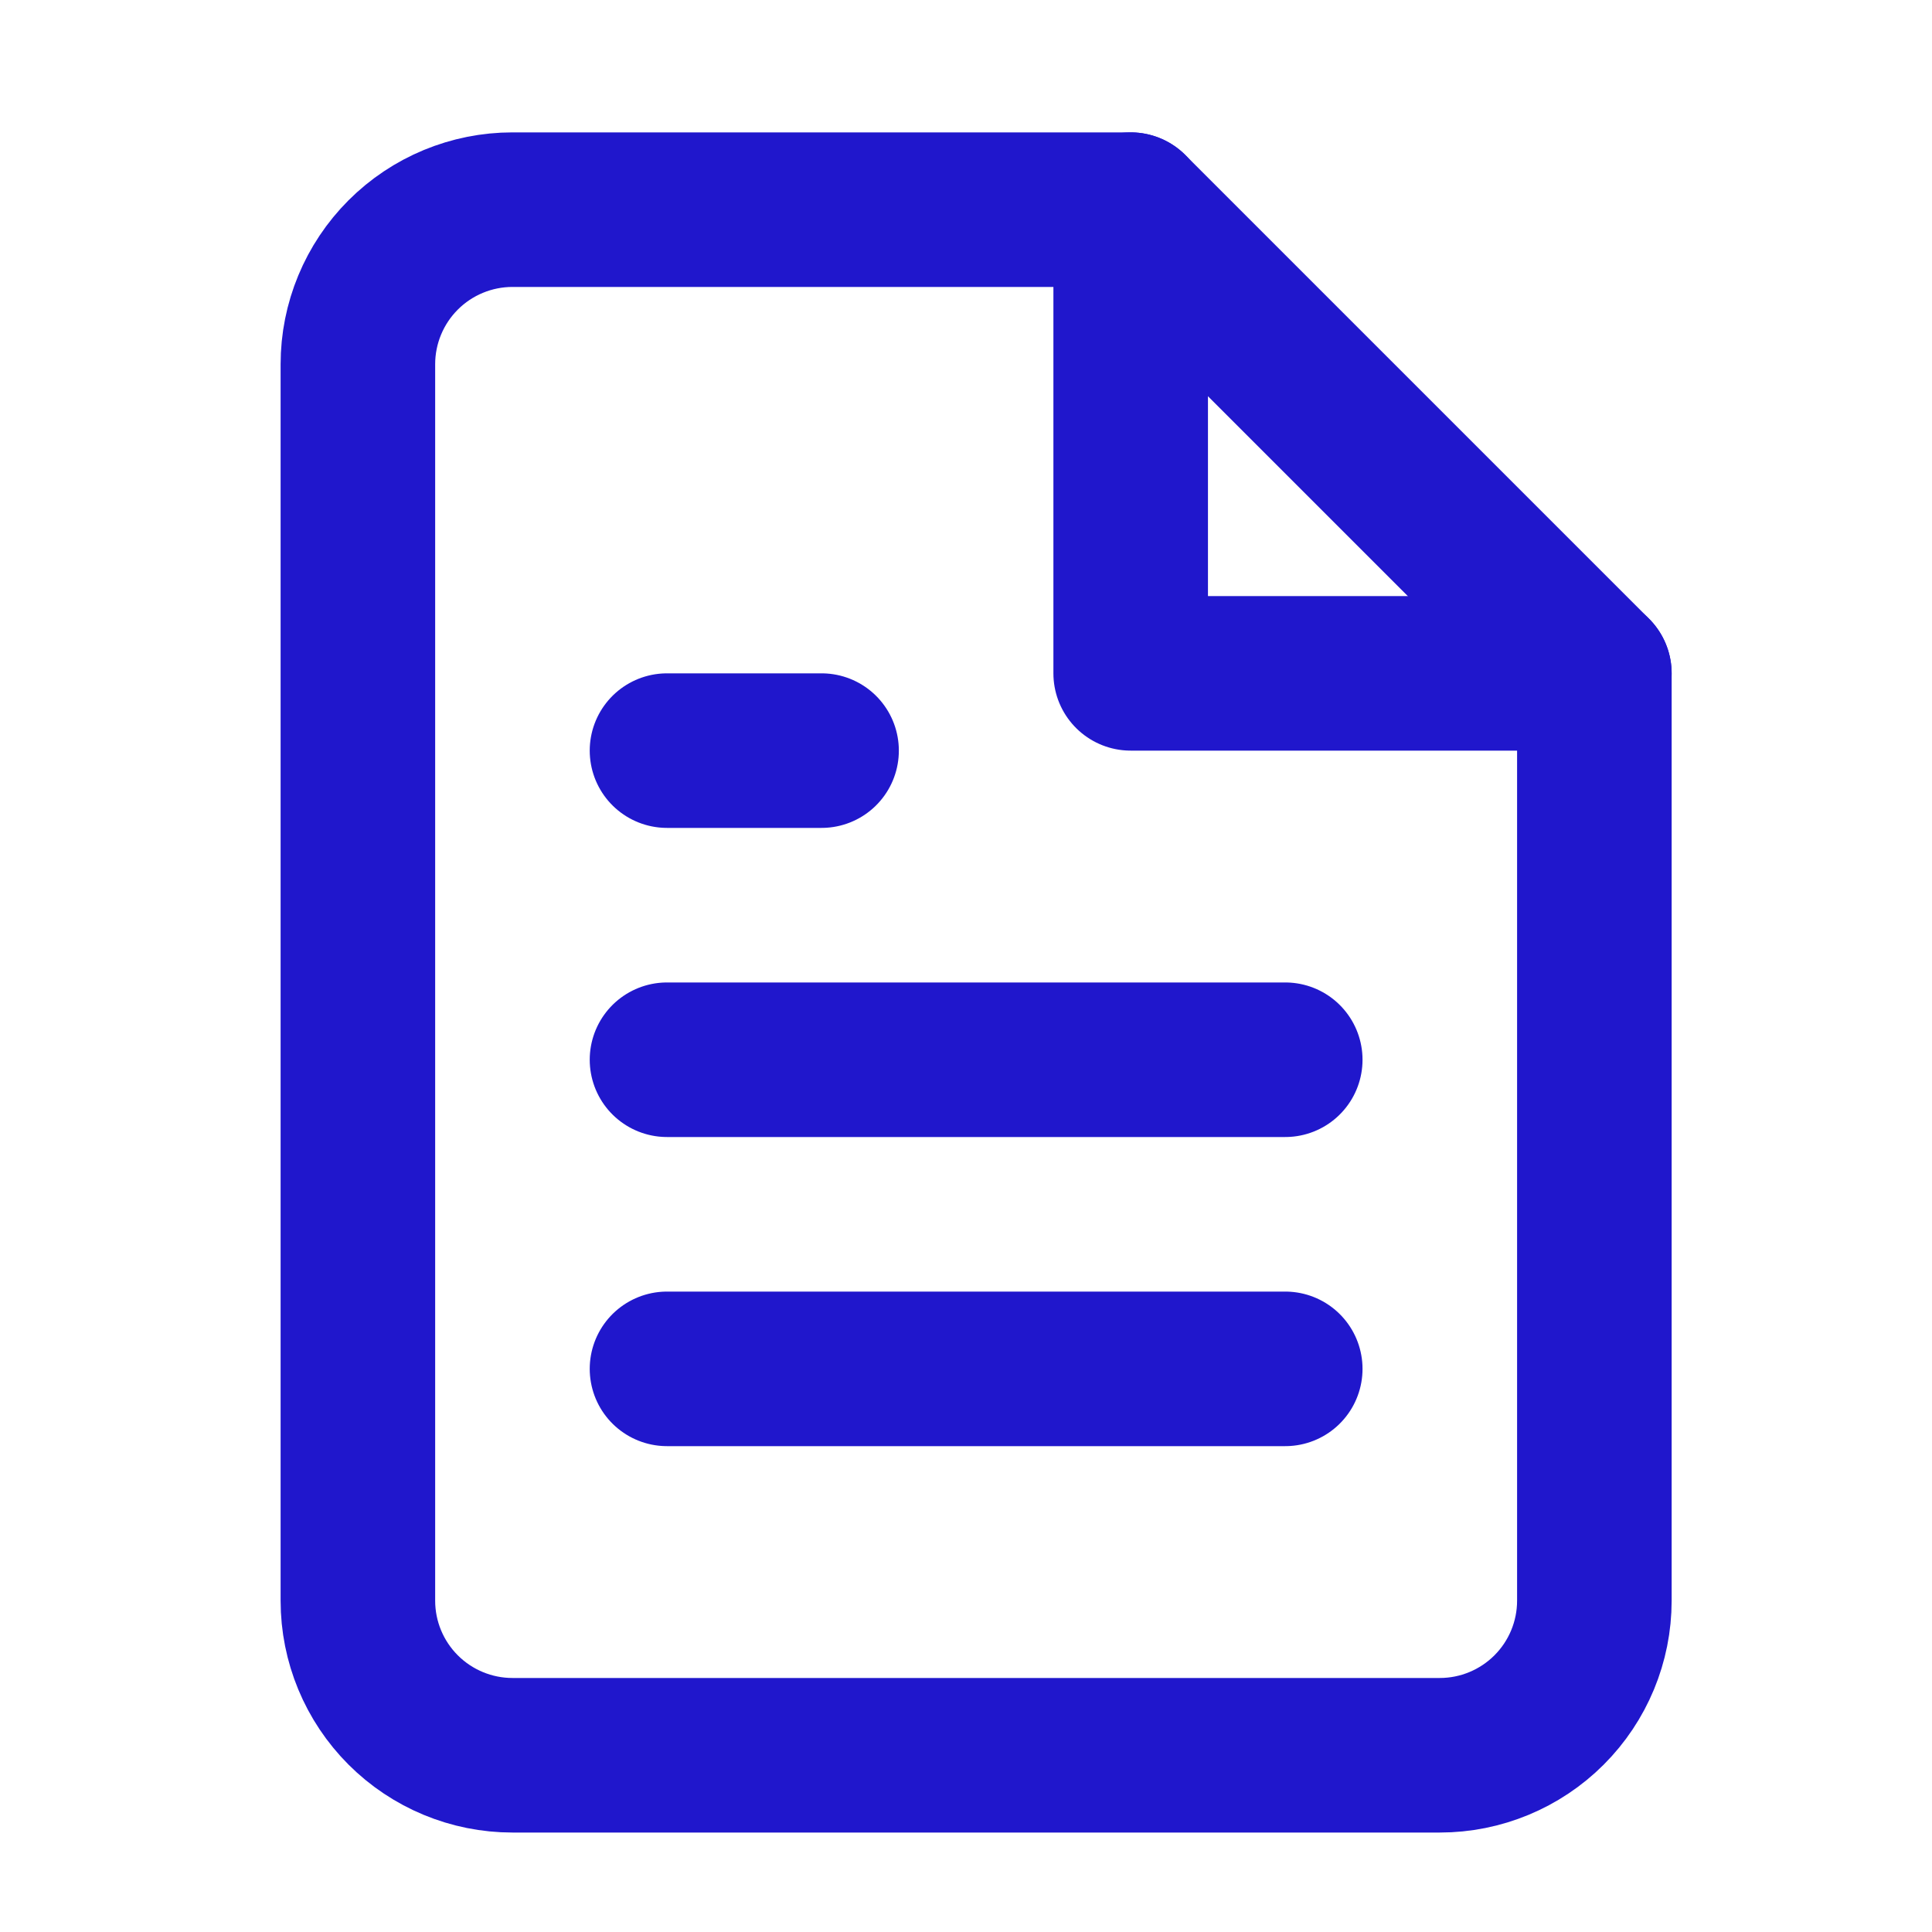
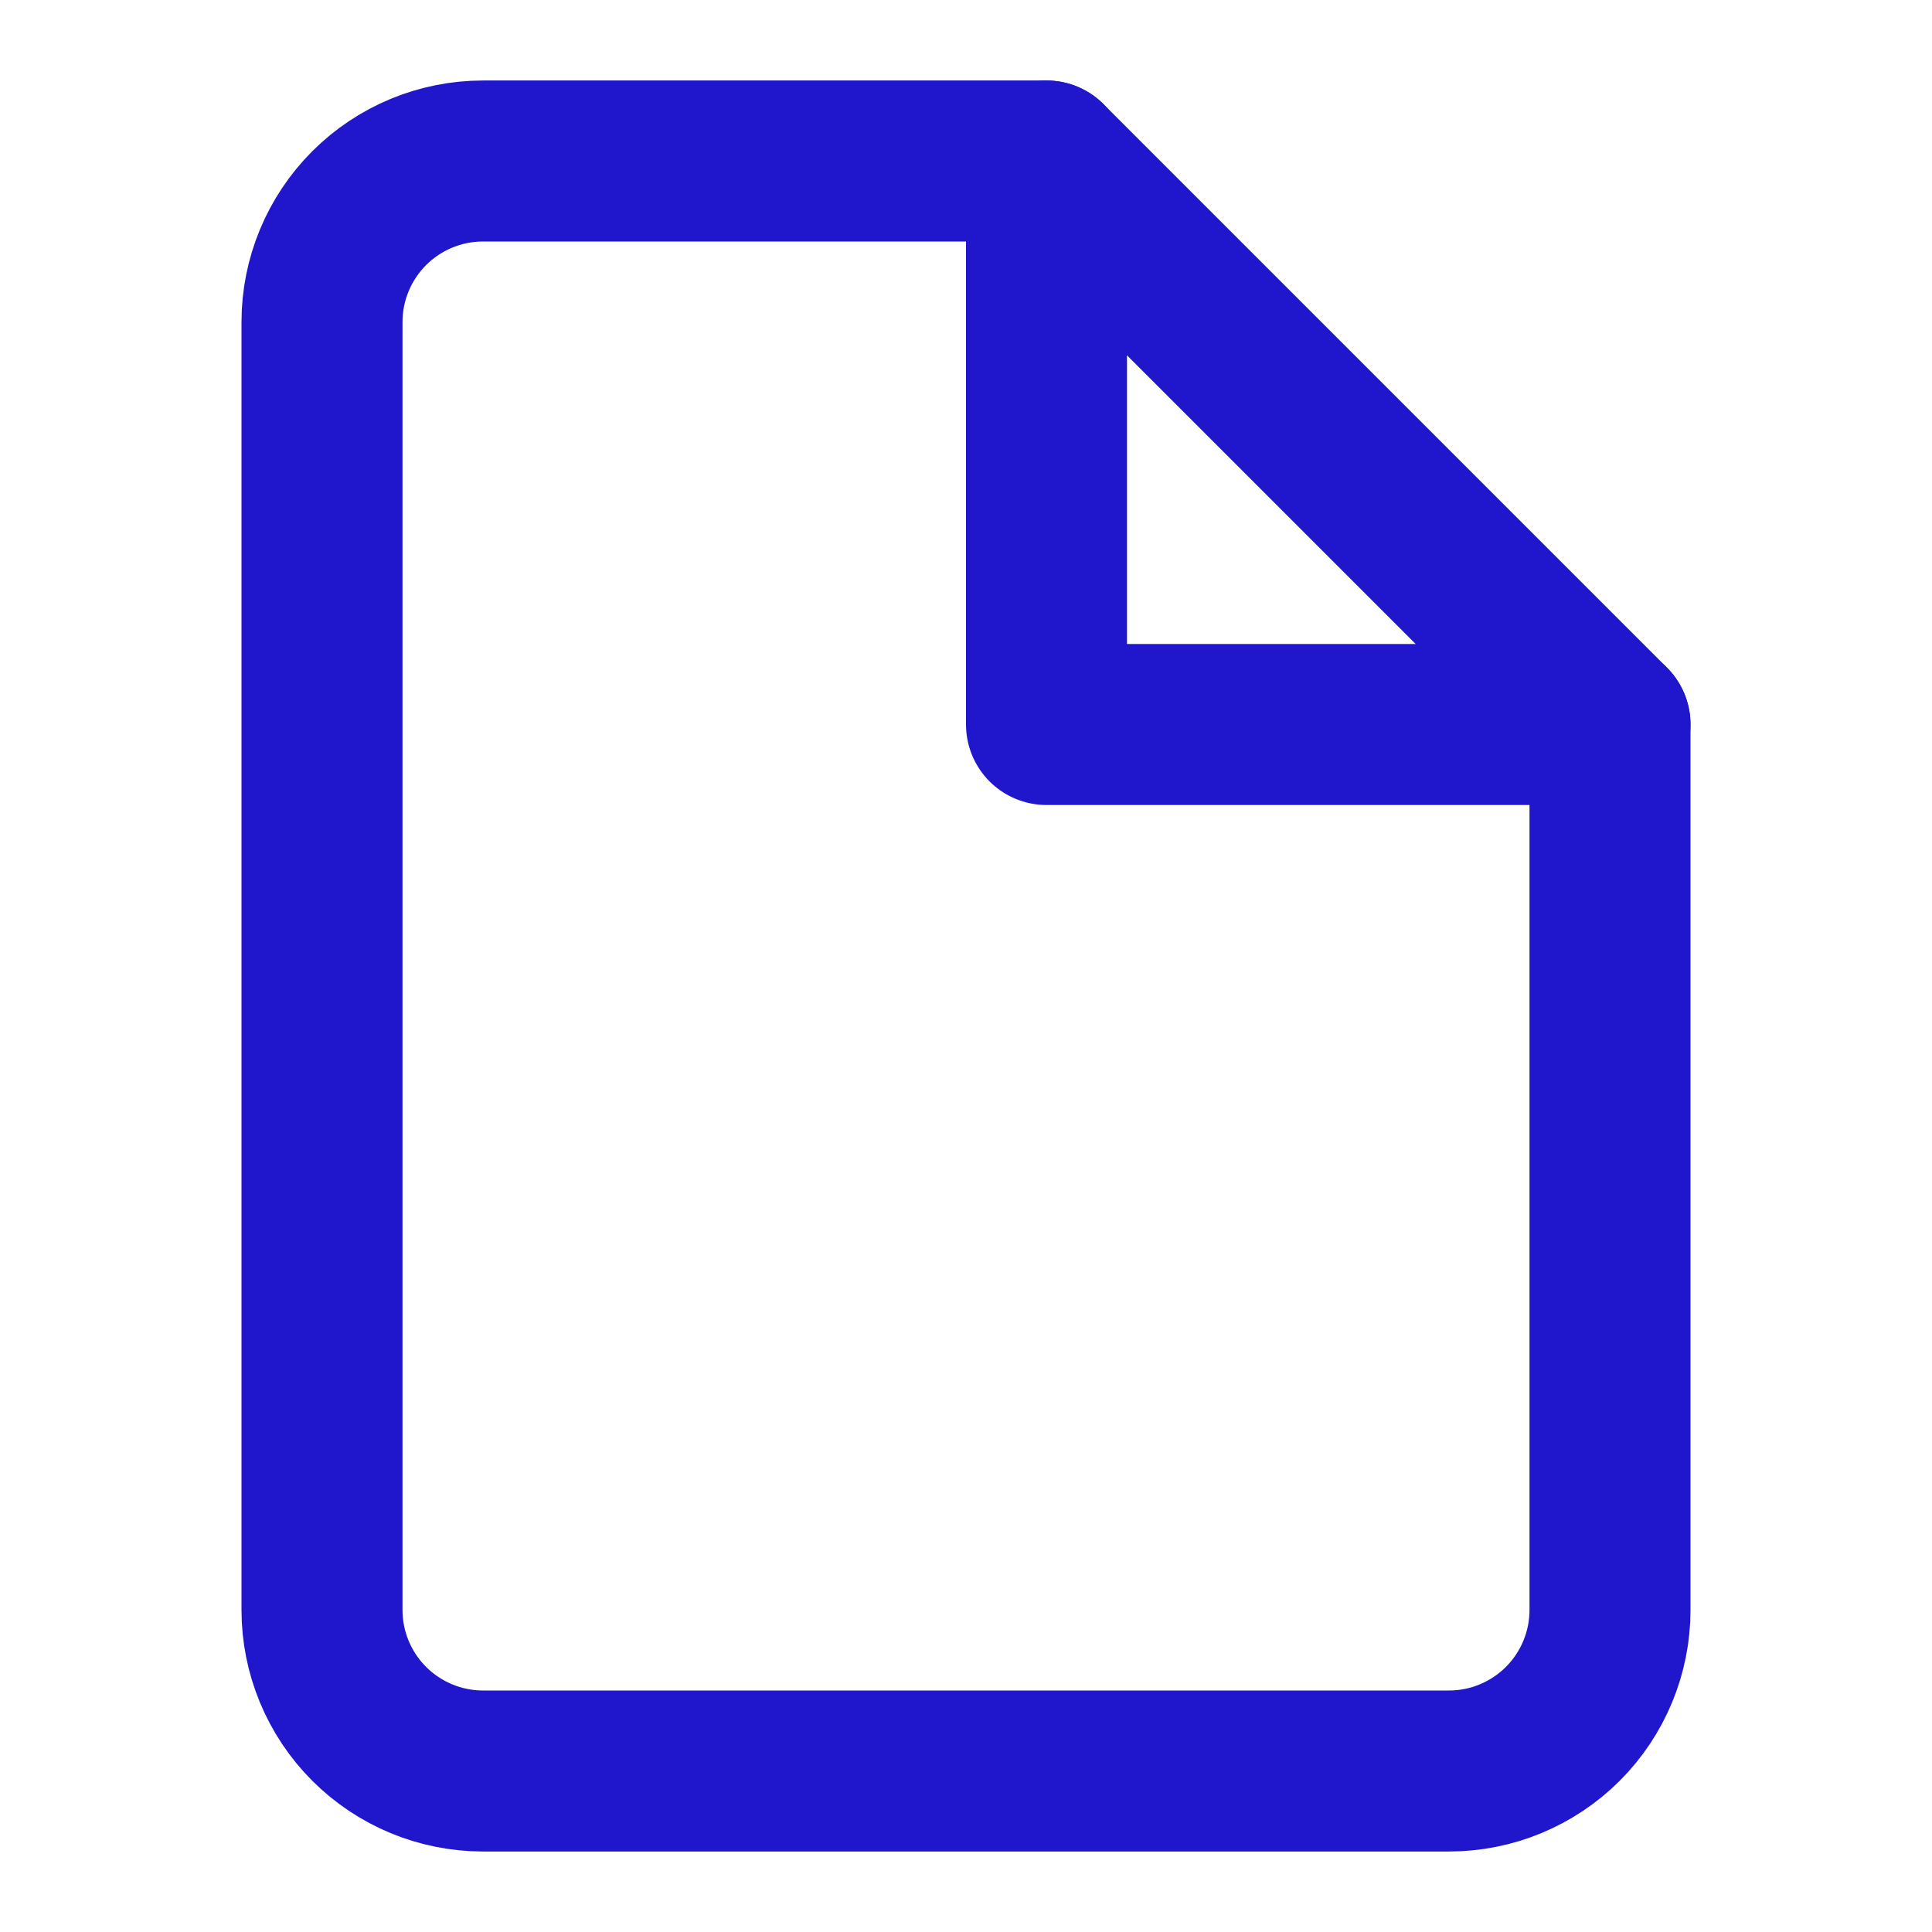
- <svg xmlns="http://www.w3.org/2000/svg" width="25" height="25" viewBox="0 0 25 25" fill="none">
-   <path d="M14.631 2.713H6.631C6.101 2.713 5.592 2.924 5.217 3.299C4.842 3.674 4.631 4.183 4.631 4.713V20.713C4.631 21.244 4.842 21.752 5.217 22.127C5.592 22.502 6.101 22.713 6.631 22.713H18.631C19.161 22.713 19.67 22.502 20.045 22.127C20.42 21.752 20.631 21.244 20.631 20.713V8.713L14.631 2.713Z" stroke="#2017CC" stroke-width="2" stroke-linecap="round" stroke-linejoin="round" />
-   <path d="M14.631 2.713V8.713H20.631" stroke="#2017CC" stroke-width="2" stroke-linecap="round" stroke-linejoin="round" />
-   <path d="M16.631 13.713H8.631" stroke="#2017CC" stroke-width="2" stroke-linecap="round" stroke-linejoin="round" />
-   <path d="M16.631 17.713H8.631" stroke="#2017CC" stroke-width="2" stroke-linecap="round" stroke-linejoin="round" />
-   <path d="M10.631 9.713H9.631H8.631" stroke="#2017CC" stroke-width="2" stroke-linecap="round" stroke-linejoin="round" />
+ <svg xmlns="http://www.w3.org/2000/svg" width="24" height="24" viewBox="0 0 24 24" fill="none">
+   <path d="M13 2H6C5.47 2 4.961 2.211 4.586 2.586C4.211 2.961 4 3.47 4 4V20C4 20.53 4.211 21.039 4.586 21.414C4.961 21.789 5.47 22 6 22H18C18.53 22 19.039 21.789 19.414 21.414C19.789 21.039 20 20.53 20 20V9L13 2Z" stroke="#2017CC" stroke-width="2" stroke-linecap="round" stroke-linejoin="round" />
+   <path d="M13 2V9H20" stroke="#2017CC" stroke-width="2" stroke-linecap="round" stroke-linejoin="round" />
</svg>
